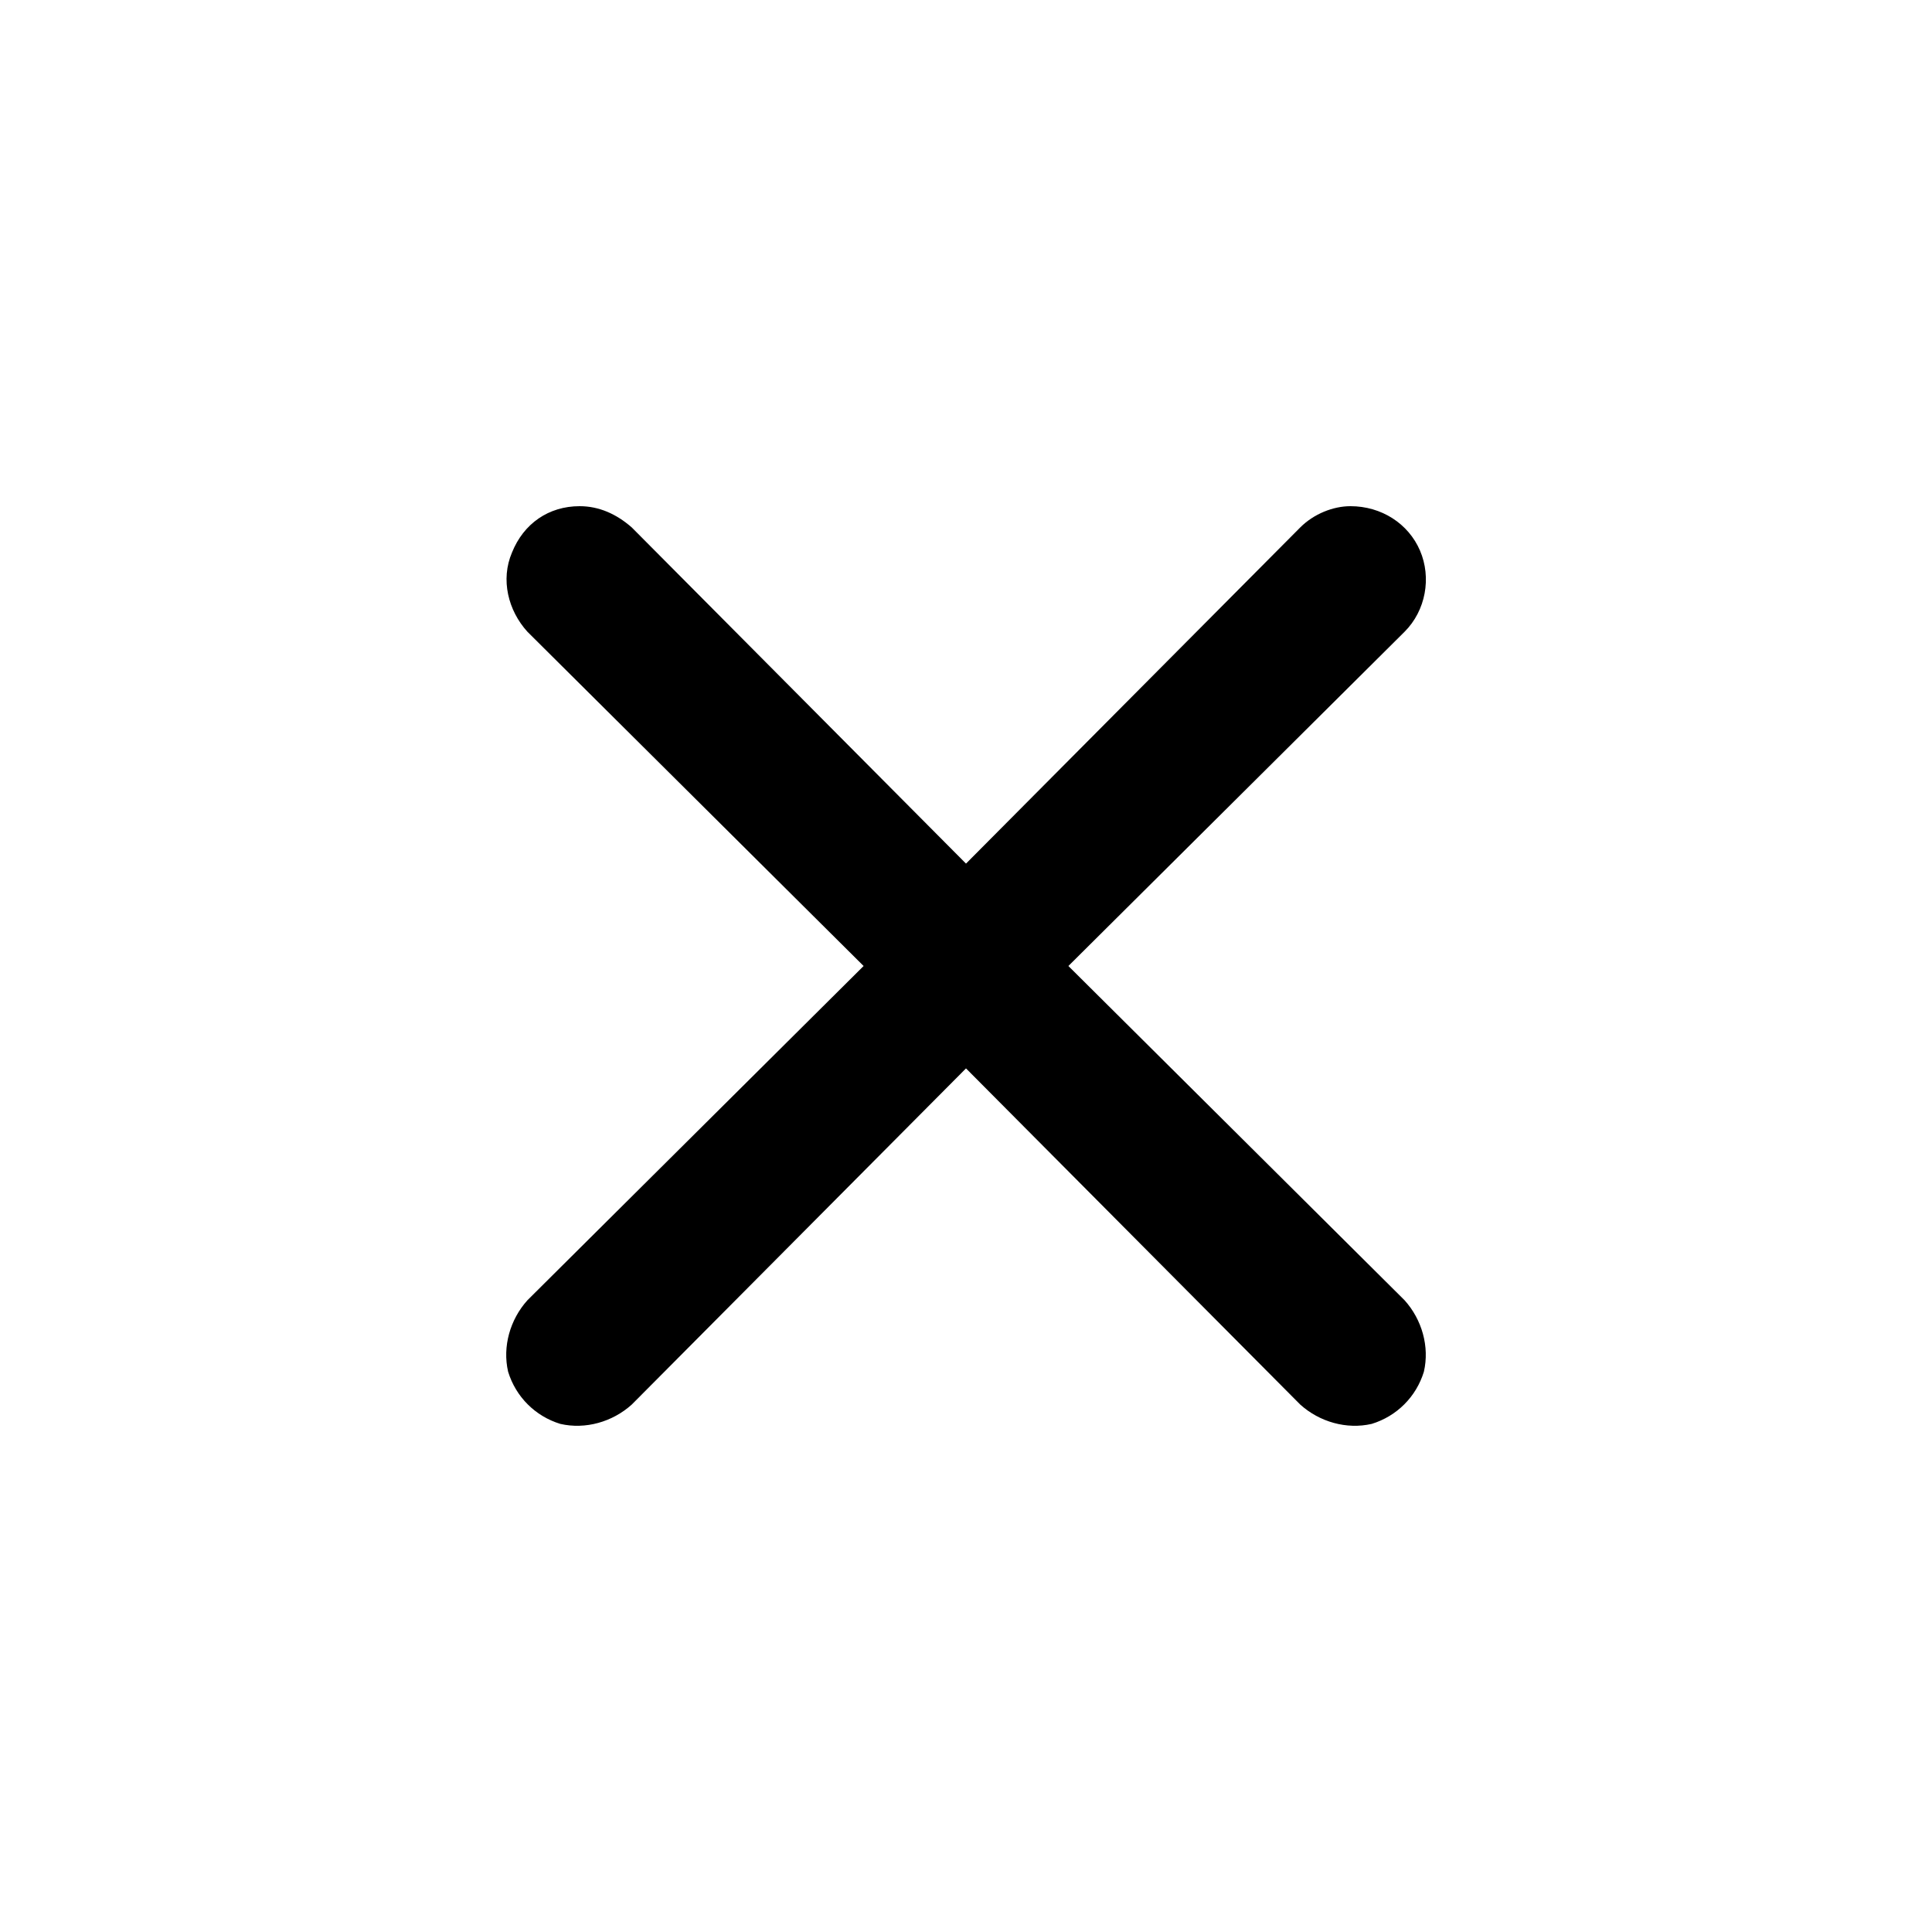
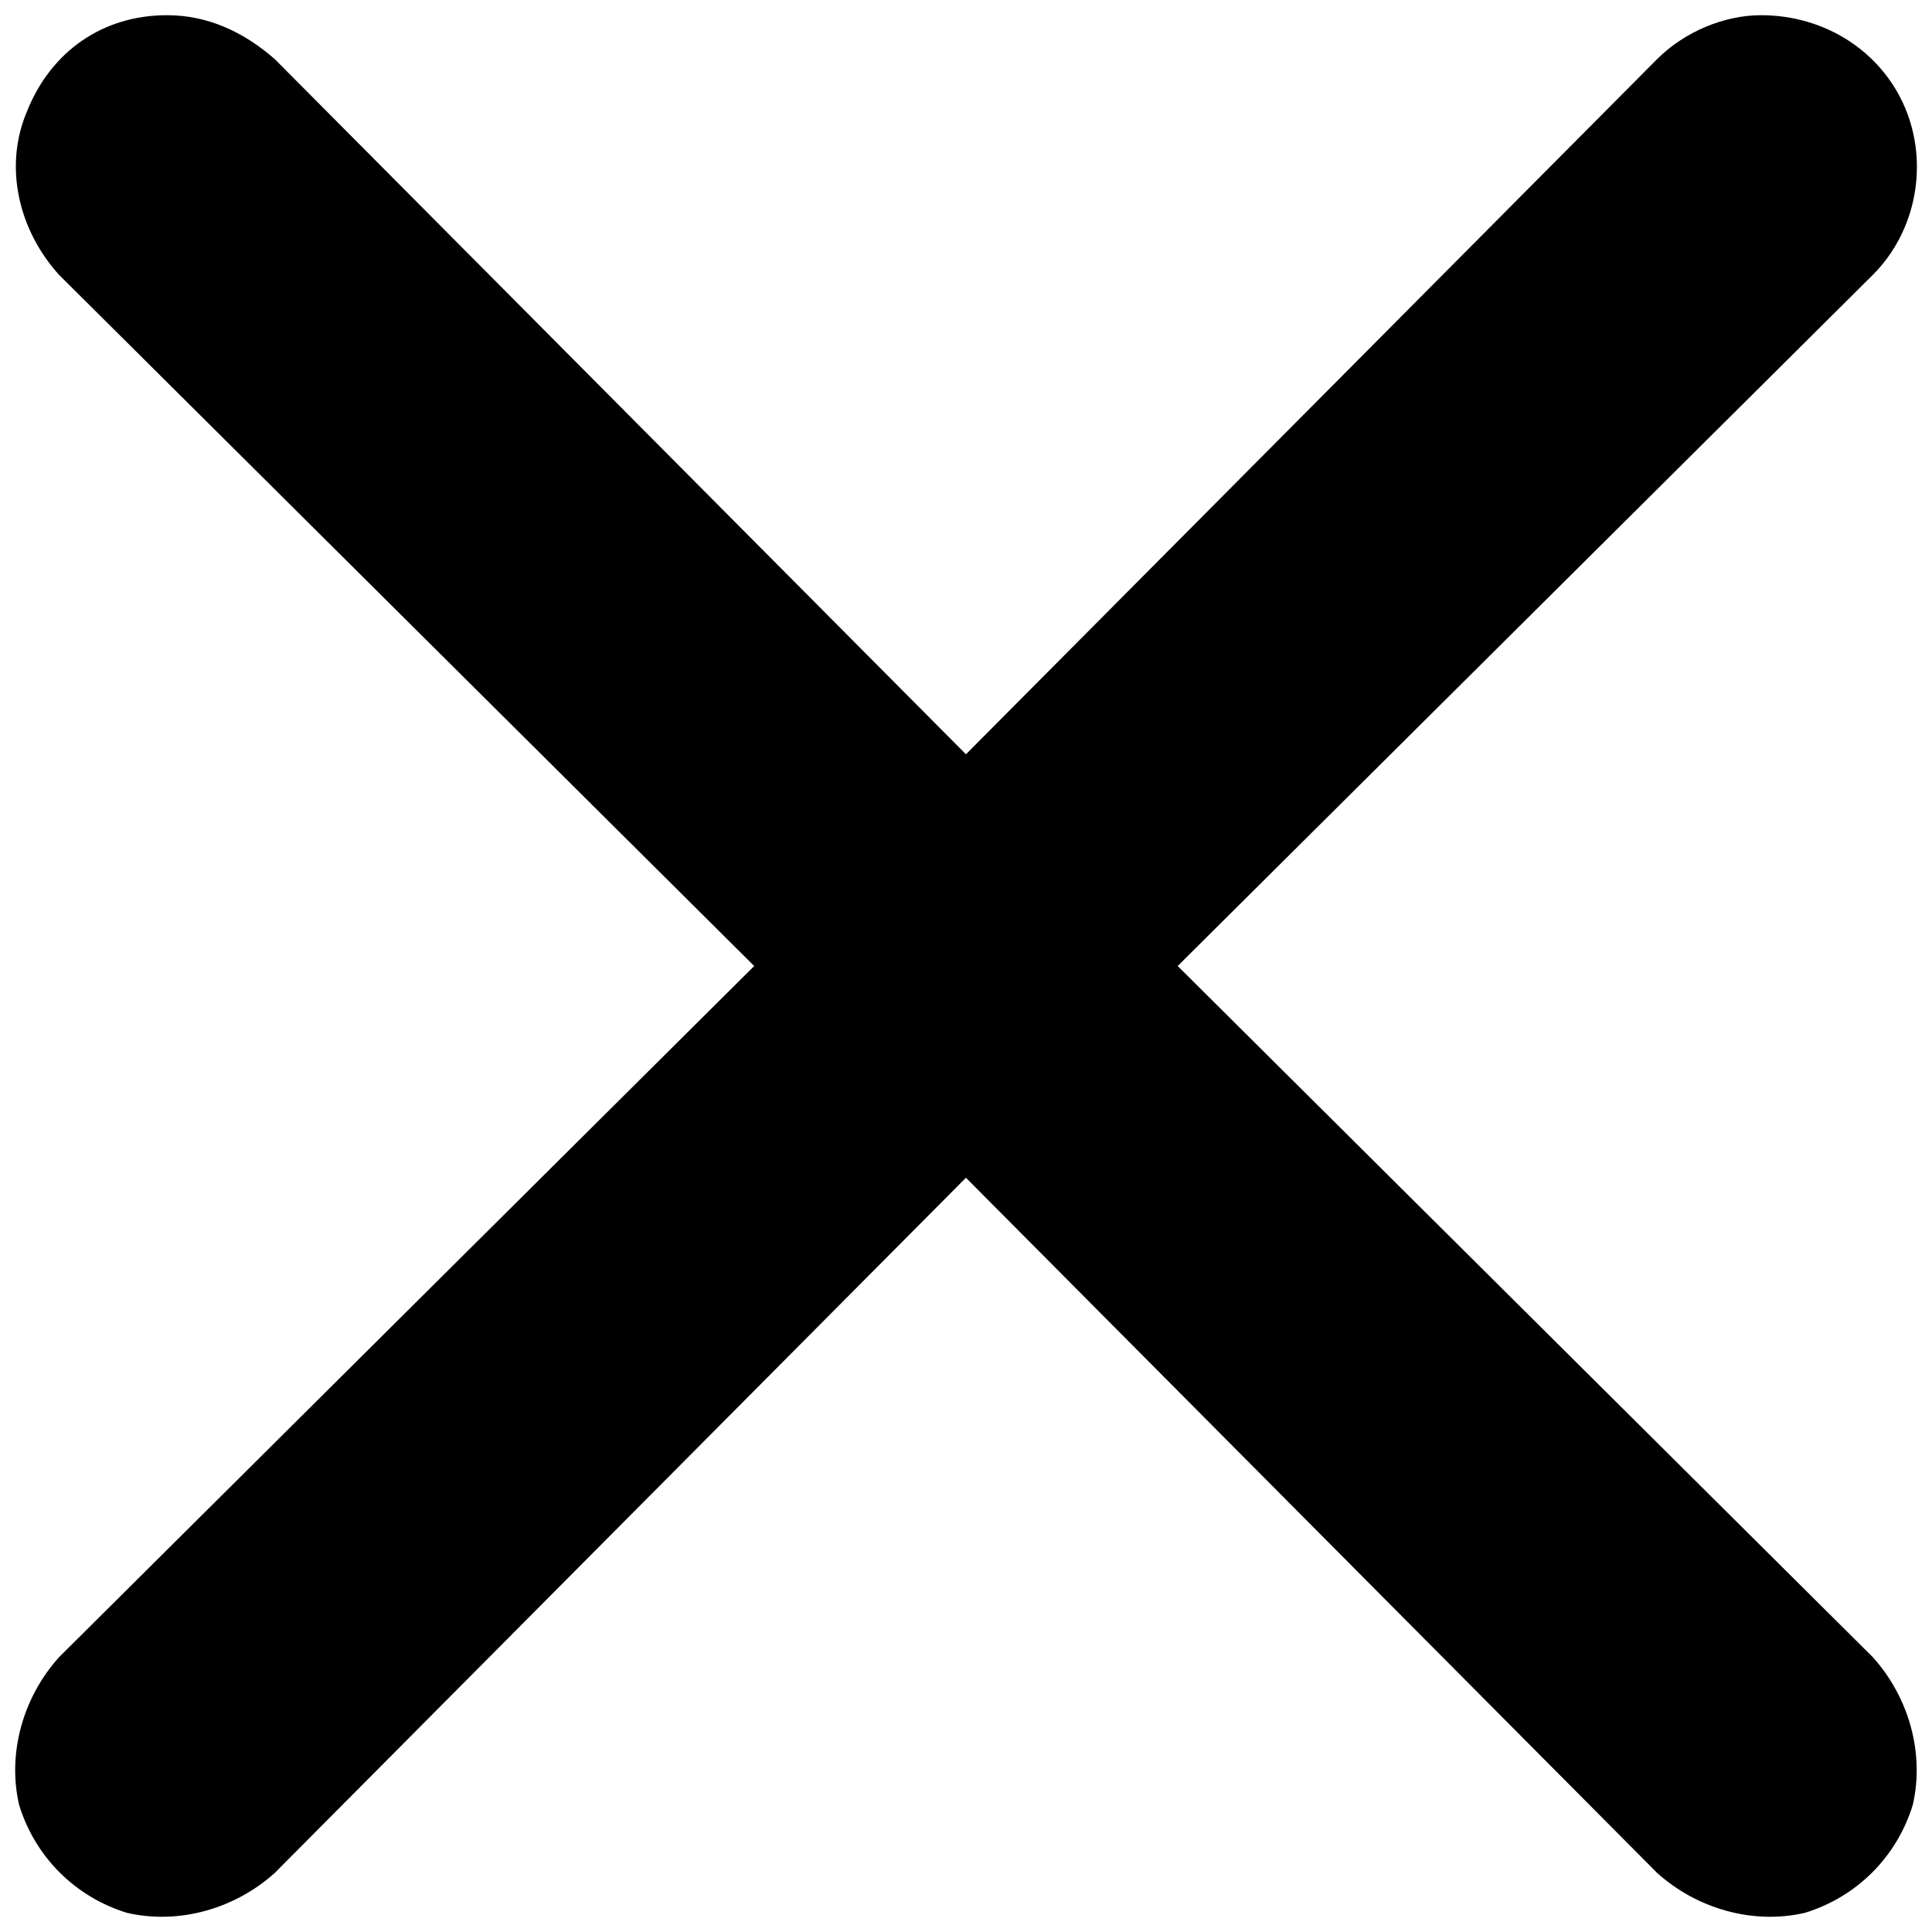
<svg xmlns="http://www.w3.org/2000/svg" viewBox="0 0 1000 1000">
-   <path d="M 300 262C 310 262 319 266 327 273C 327 273 500 447 500 447C 500 447 673 273 673 273C 680 266 690 262 699 262C 715 262 729 271 735 285C 741 299 738 316 727 327C 727 327 553 500 553 500C 553 500 727 673 727 673C 736 683 740 697 737 710C 733 723 723 733 710 737C 697 740 683 736 673 727C 673 727 500 553 500 553C 500 553 327 727 327 727C 317 736 303 740 290 737C 277 733 267 723 263 710C 260 697 264 683 273 673C 273 673 447 500 447 500C 447 500 273 327 273 327C 263 316 259 300 265 286C 271 271 284 262 300 262C 300 262 300 262 300 262" />
+   <defs>
+     <style>
+       .cls-1{fill:#000000}
+     </style>
+   </defs>
+   <g>
+     <path d="M86.408 7.867 C107.086 7.867 125.696 16.139 142.239 30.613 L499.972 390.414 L857.704 30.613 C872.179 16.139 892.857 7.867 911.467 7.867 C944.553 7.867 973.502 26.478 985.909 55.427 C998.316 84.377 992.112 119.529 969.366 142.275 L609.566 500.008 L969.366 857.741 C987.977 878.419 996.248 907.368 990.045 934.25 C981.773 961.132 961.095 981.81 934.213 990.081 C907.332 996.284 878.382 988.013 857.704 969.403 L499.972 609.602 L142.239 969.403 C121.561 988.013 92.611 996.284 65.73 990.081 C38.848 981.81 18.17 961.132 9.899 934.25 C3.695 907.368 11.966 878.419 30.577 857.741 L390.377 500.008 L30.577 142.275 C9.899 119.529 1.627 86.444 14.034 57.495 C26.441 26.478 53.323 7.867 86.408 7.867 L86.408 7.867" class="cls-1" />
+   </g>
</svg>
